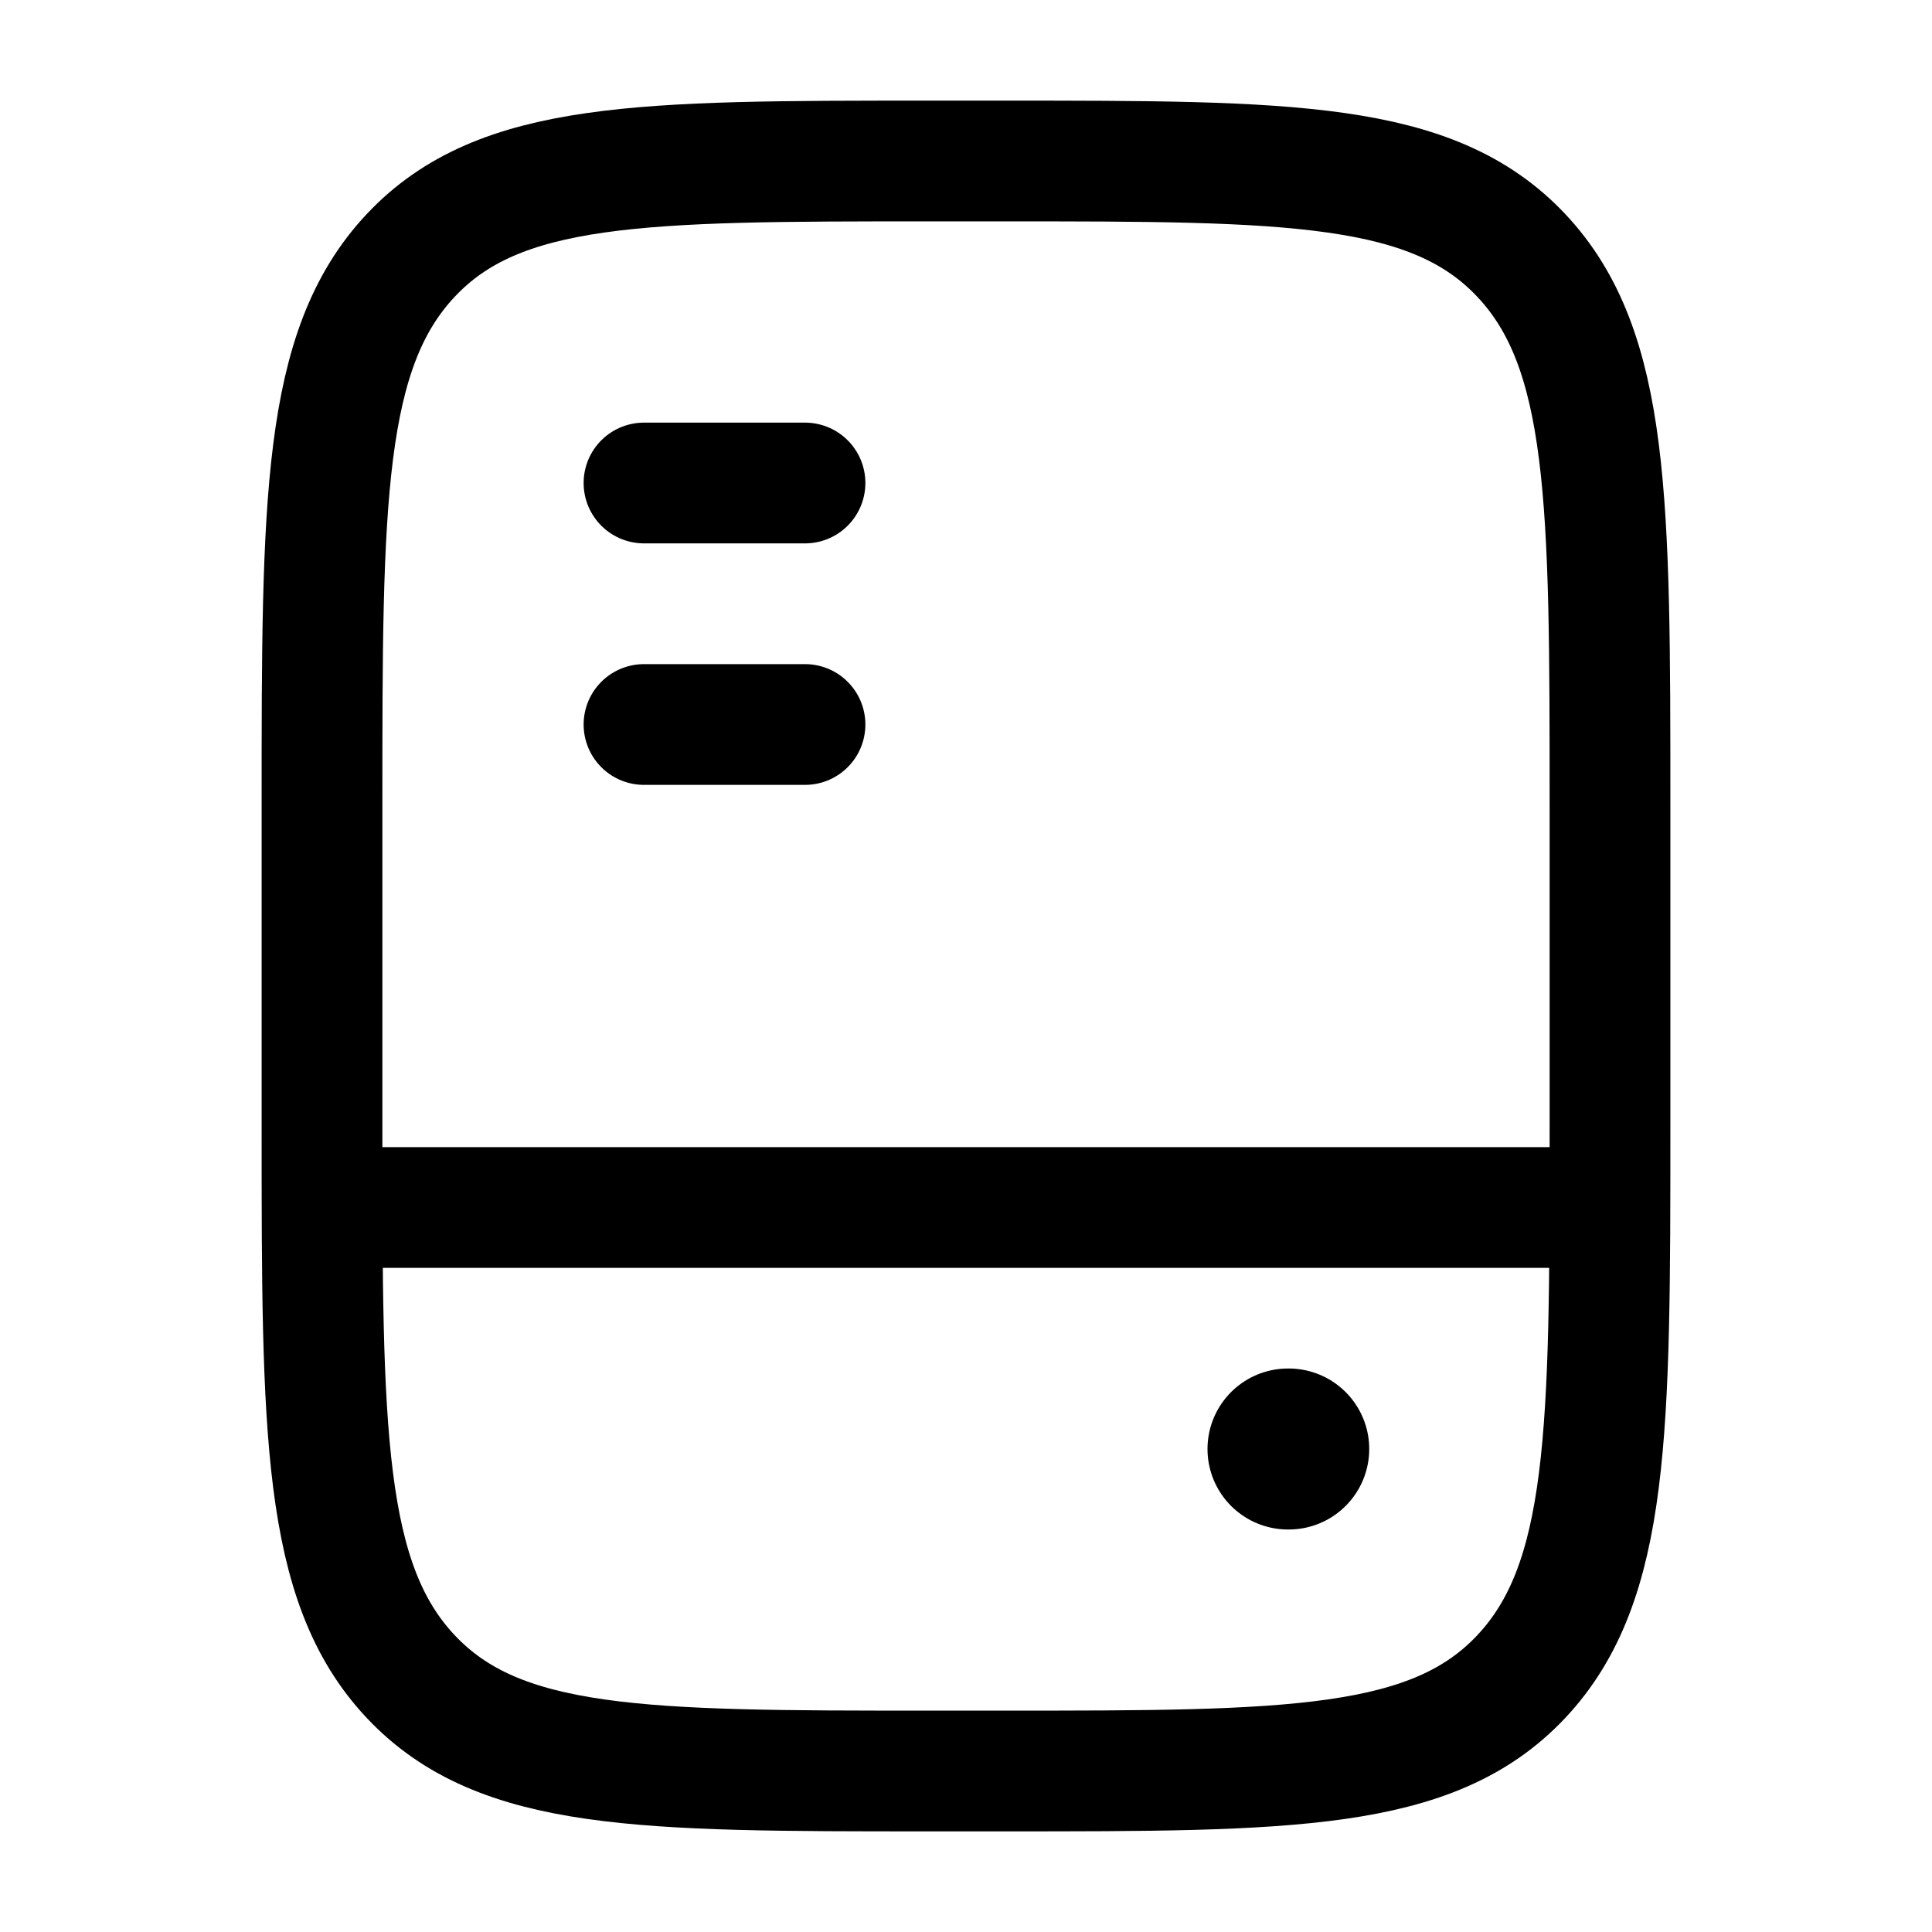
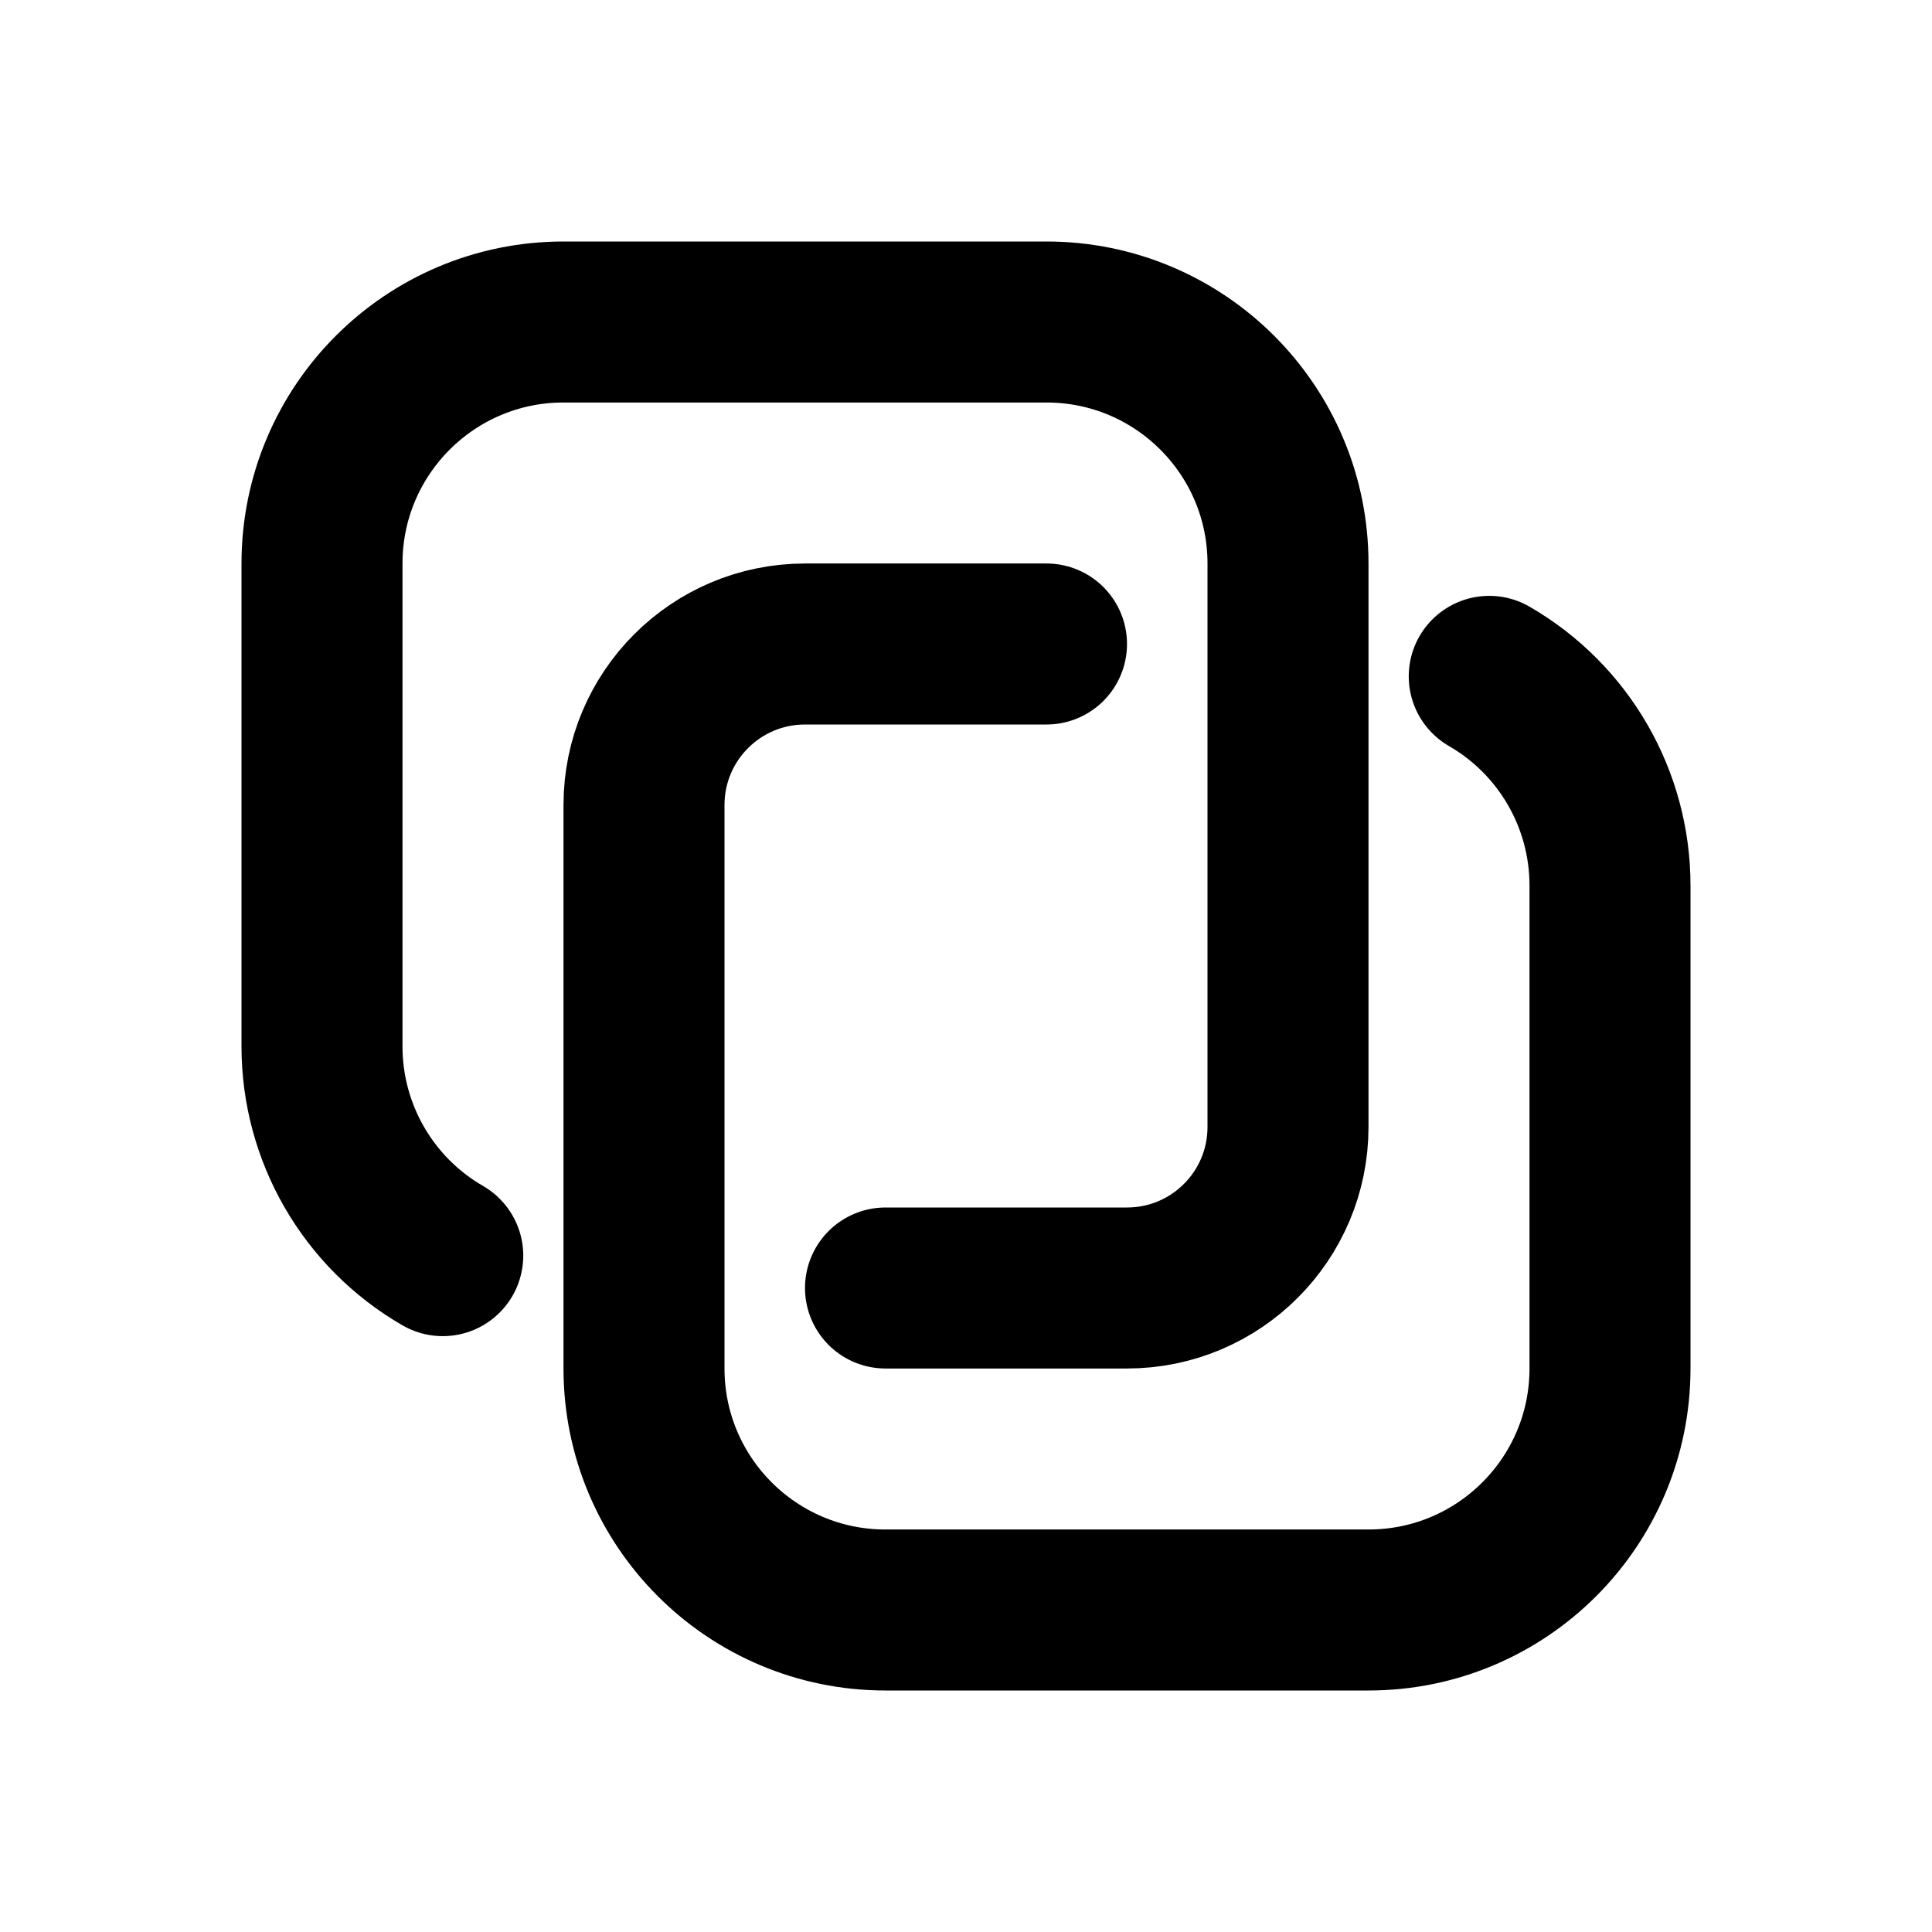
<svg xmlns="http://www.w3.org/2000/svg" width="36" height="36" viewBox="0 0 24 24">
-   <g fill="none" stroke="#000">
-     <path stroke-linecap="round" stroke-width="1.5" d="M20 14v-4c0-3.771 0-5.657-1.103-6.828S16.02 2 12.471 2h-.942C7.98 2 6.205 2 5.103 3.172S4 6.229 4 10v4c0 3.771 0 5.657 1.103 6.828S7.98 22 11.529 22h.942c3.549 0 5.324 0 6.426-1.172S20 17.771 20 14Z" />
-     <path stroke-linecap="round" stroke-linejoin="round" stroke-width="2" d="M16 18h.009" />
-     <path stroke-linejoin="round" stroke-width="1.5" d="M4 15h16" />
-     <path stroke-linecap="round" stroke-linejoin="round" stroke-width="1.5" d="M8 6h2M8 9h2" />
+   <g fill="none" stroke="#000" stroke-linecap="round" stroke-linejoin="round" stroke-width="2">
+     <path d="M18.5 8.402A3 3 0 0 1 20 11v6a3 3 0 0 1-3 3h-6a3 3 0 0 1-3-3v-7a2 2 0 0 1 2-2h3" />
+     <path d="M5.5 15.598A3 3 0 0 1 4 13V7a3 3 0 0 1 3-3h6a3 3 0 0 1 3 3v7a2 2 0 0 1-2 2h-3" />
  </g>
</svg>
